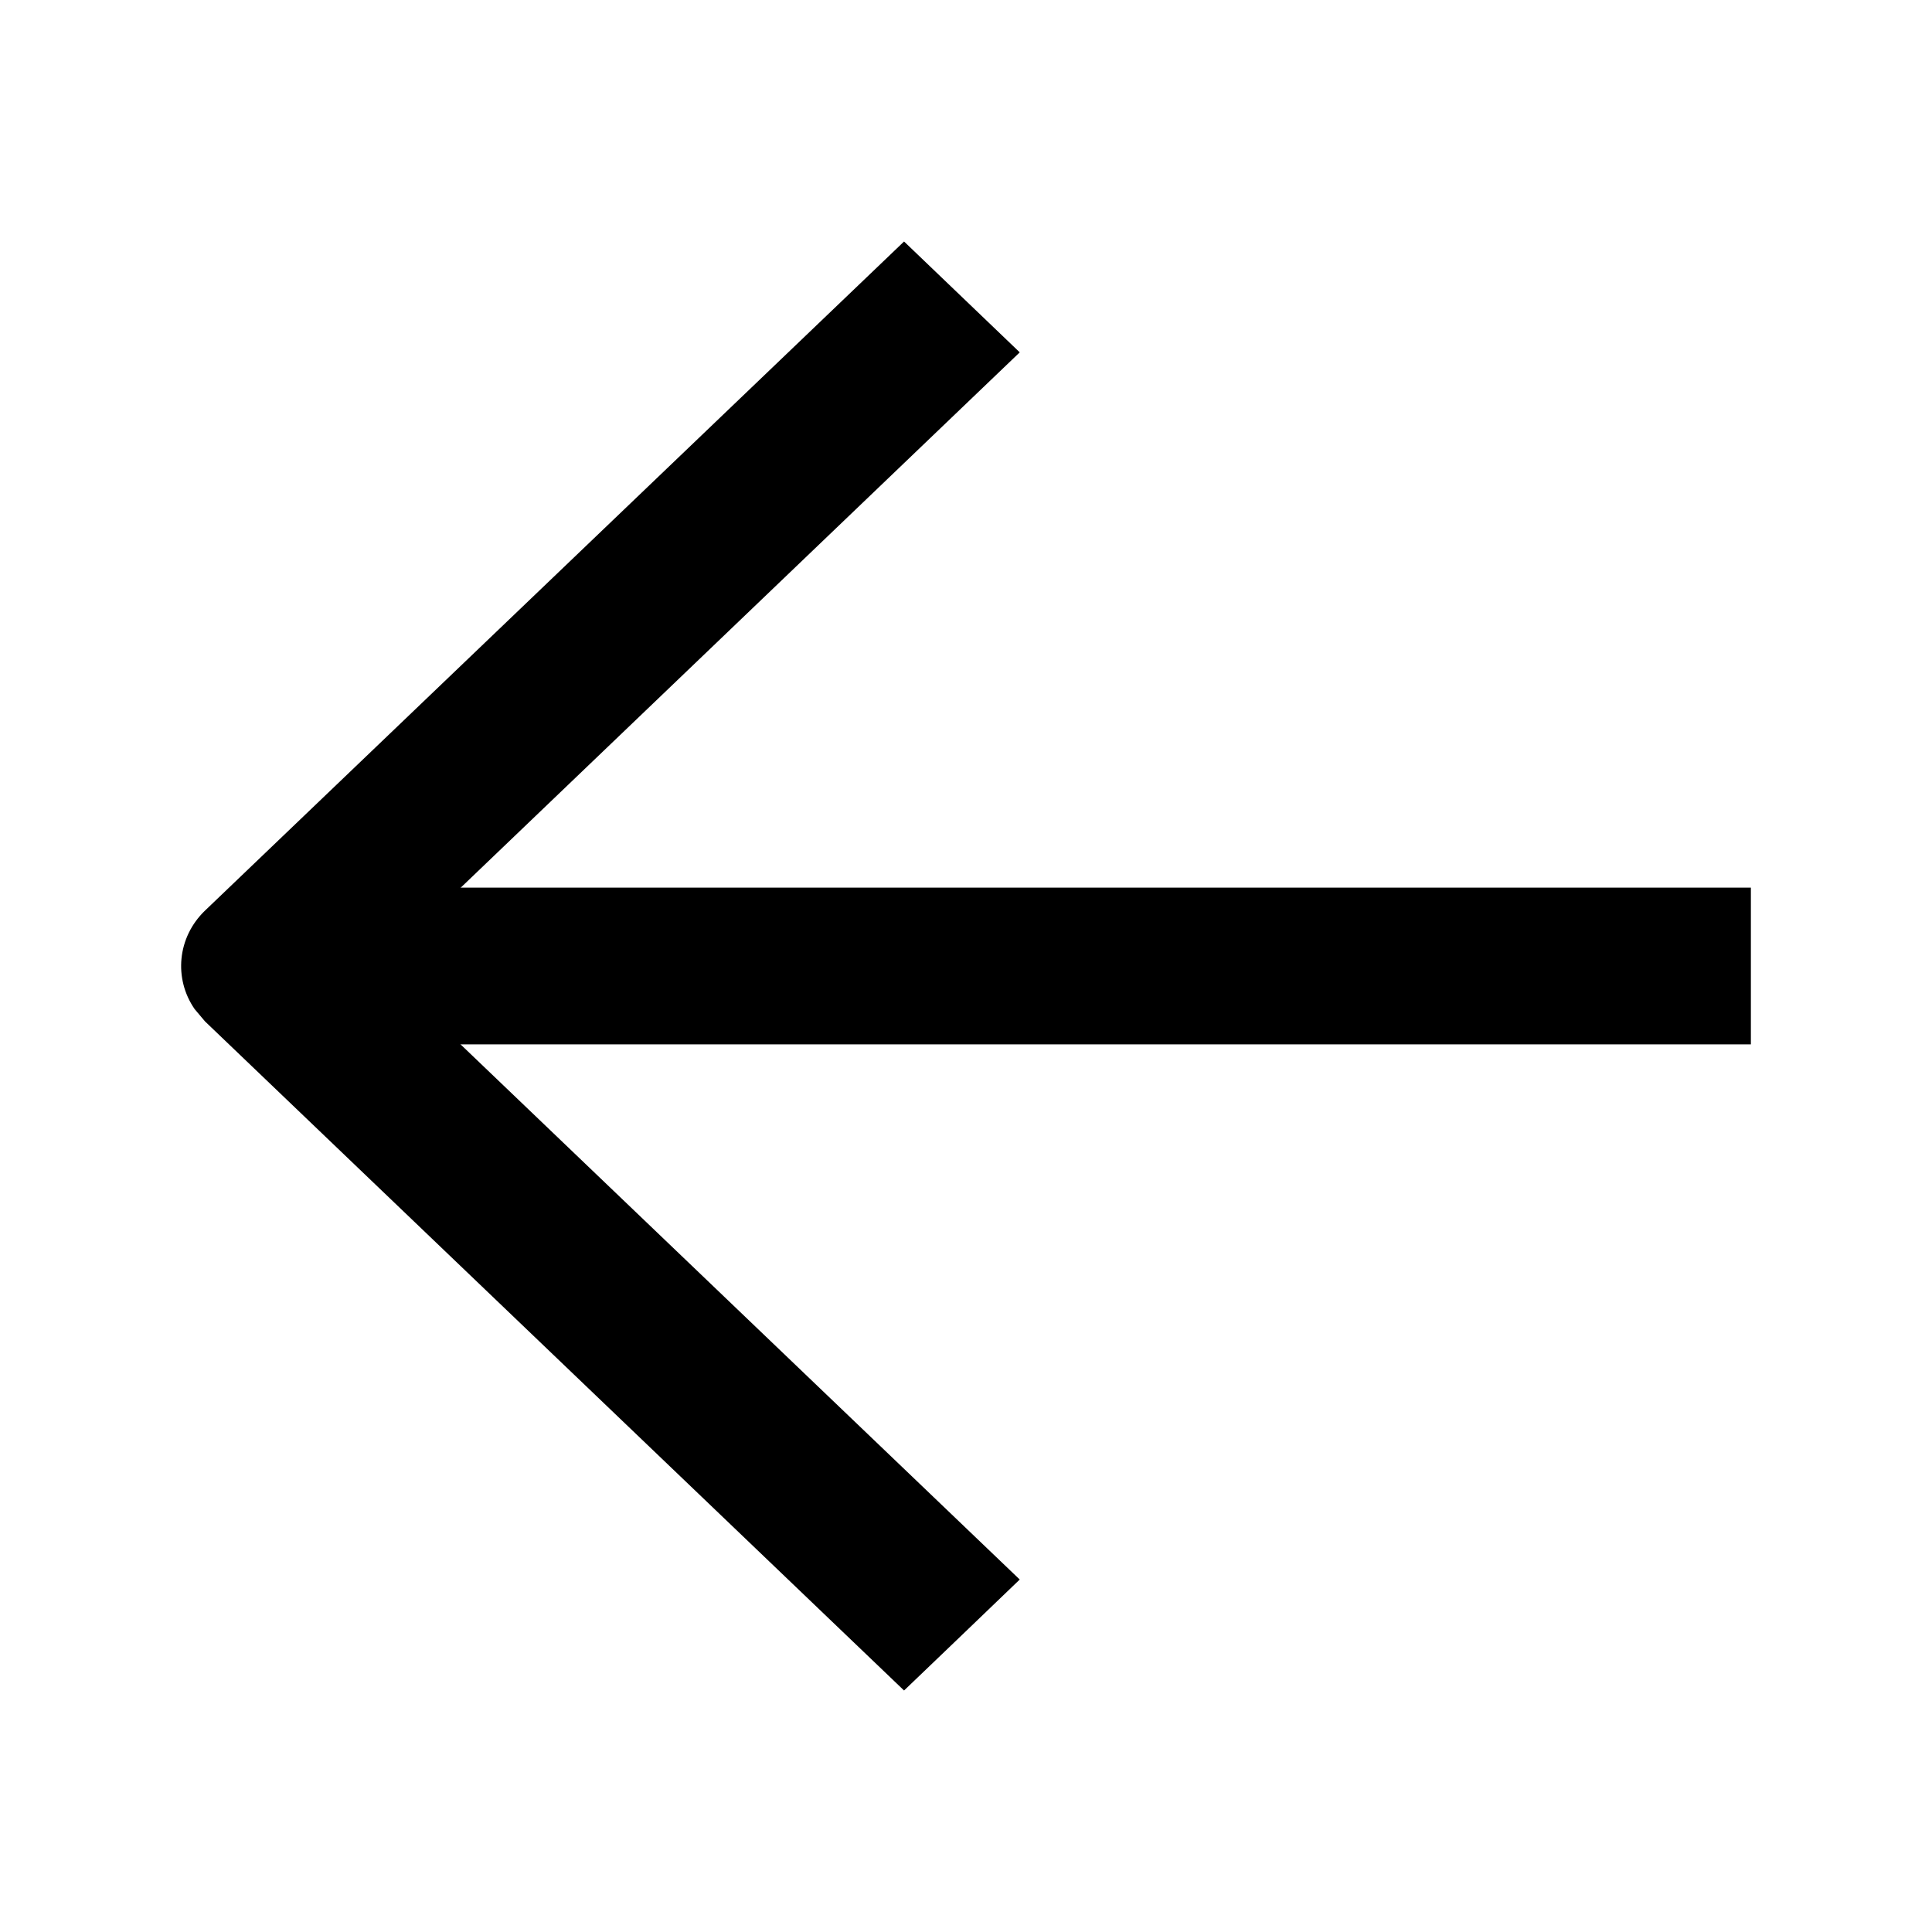
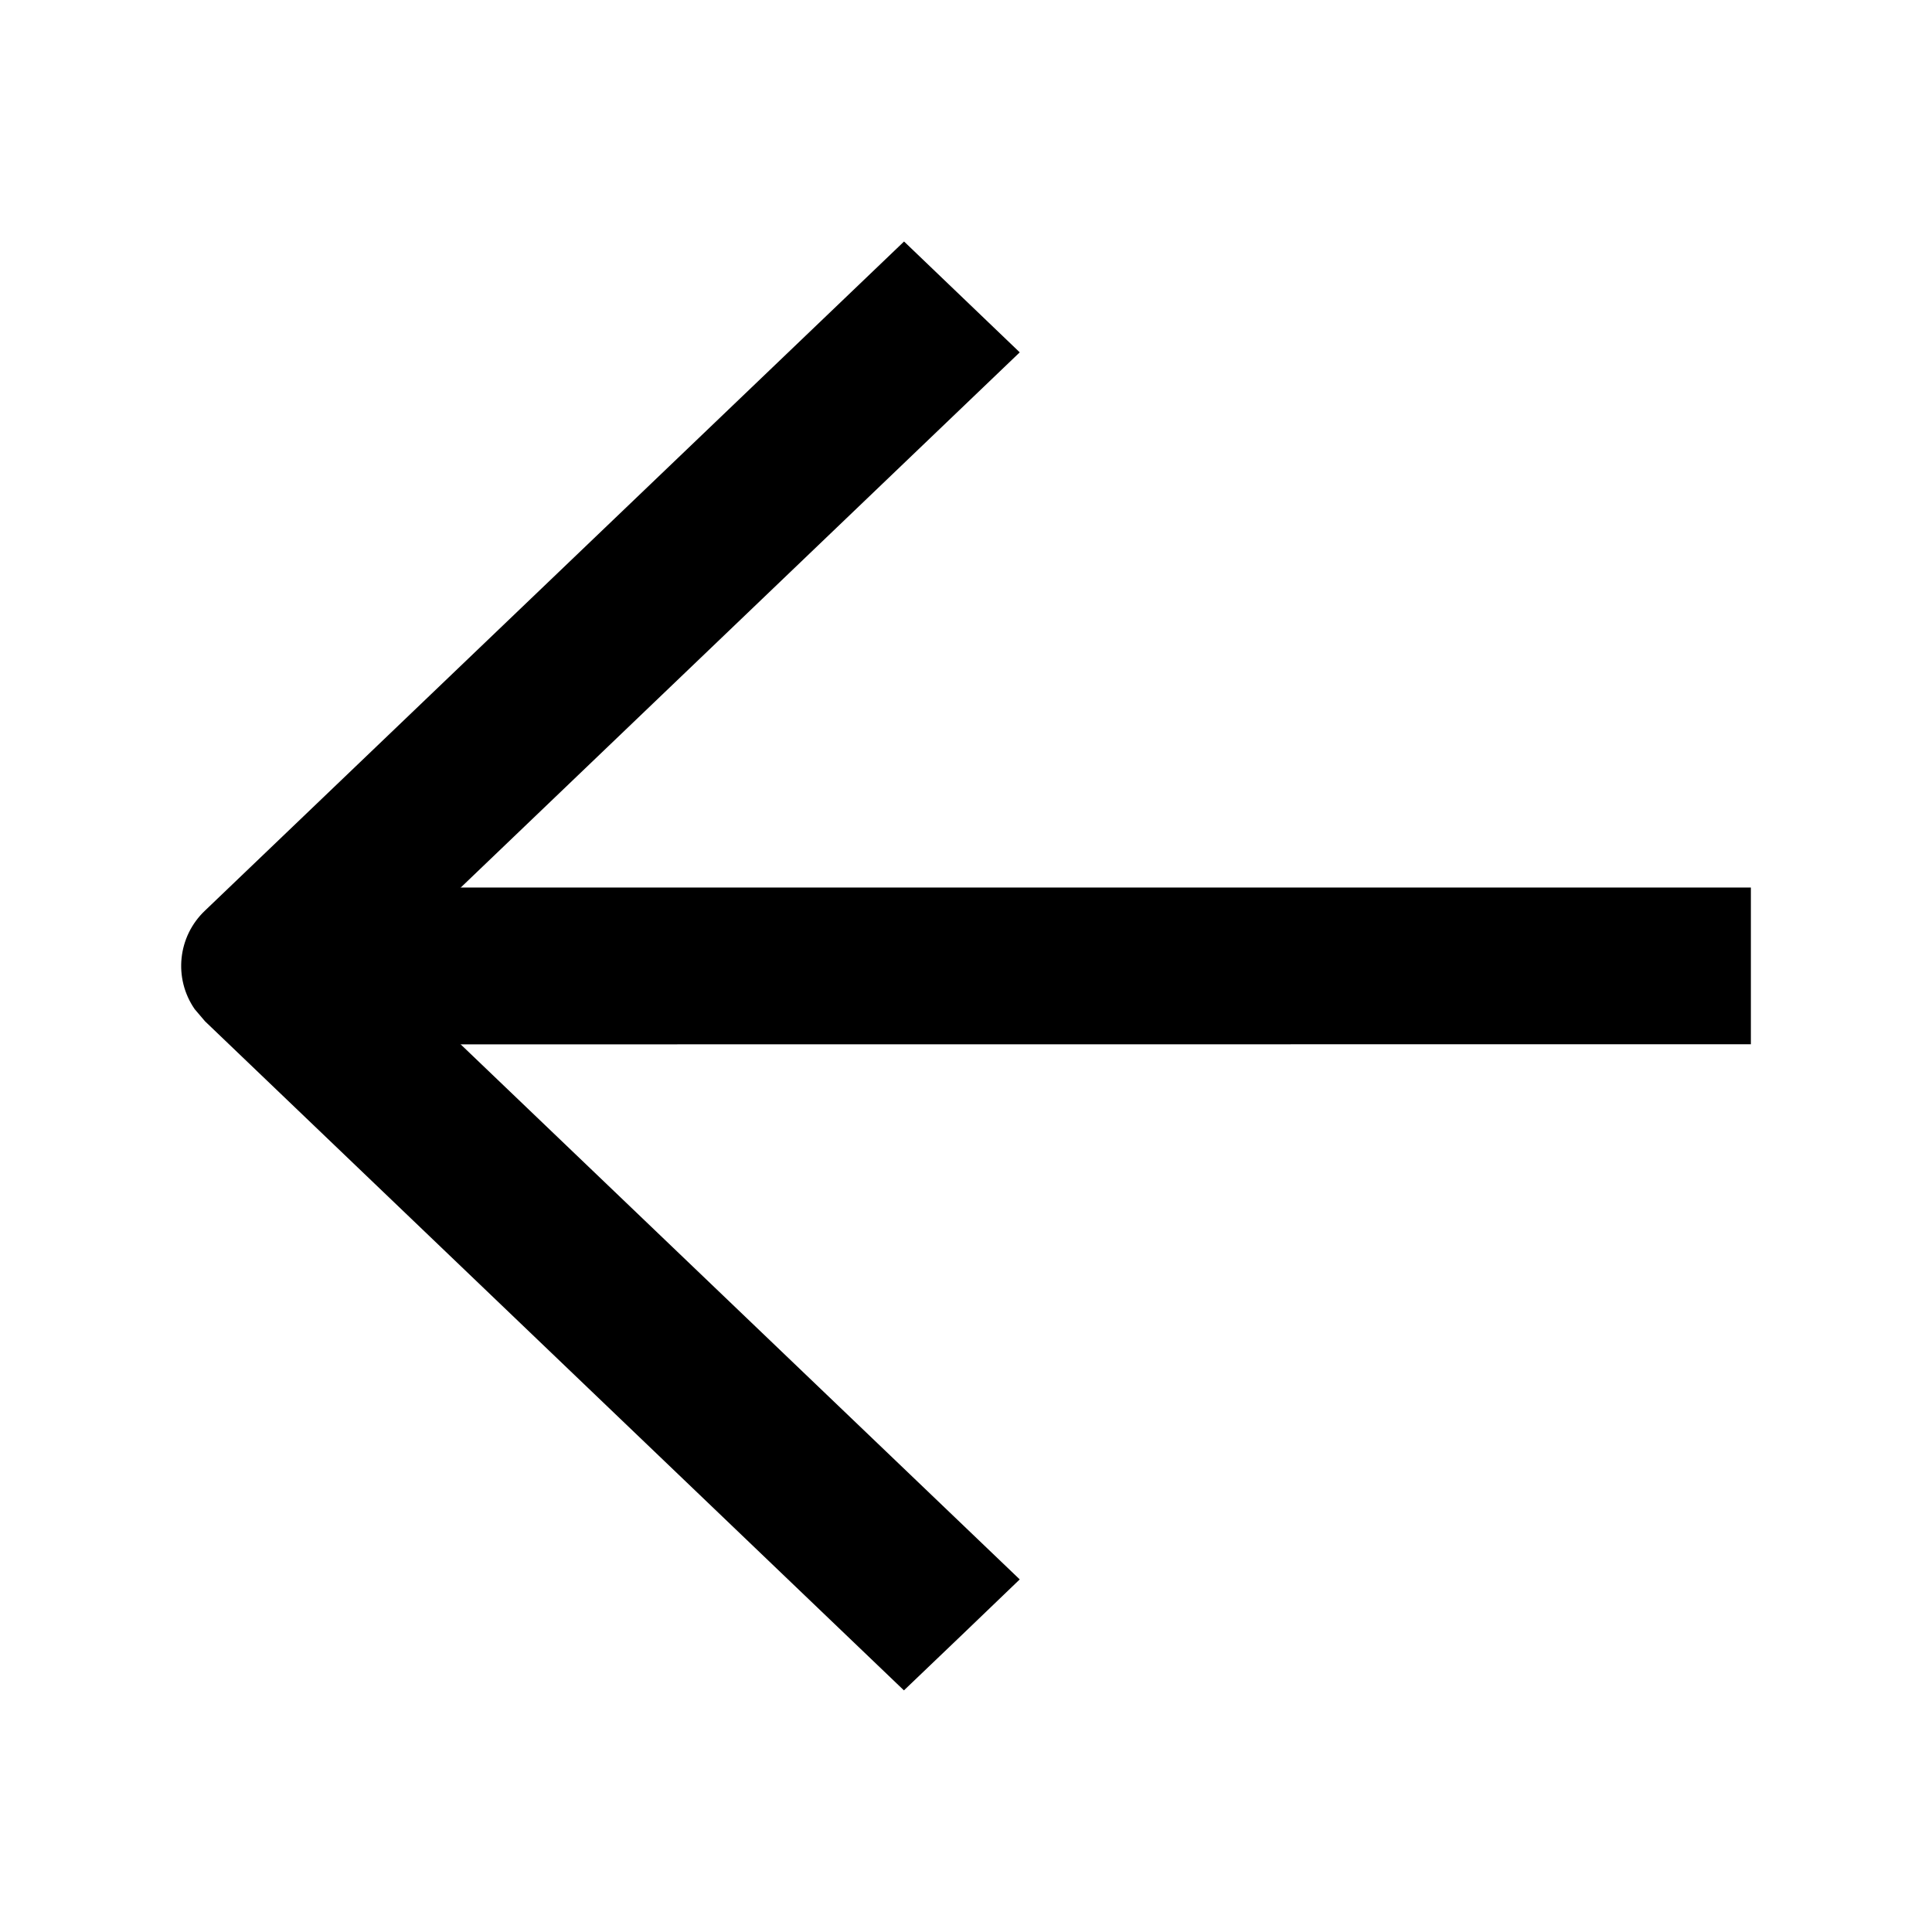
- <svg xmlns="http://www.w3.org/2000/svg" width="16" height="16" viewBox="0 0 16 16" fill="none">
-   <path d="M2.592 8.649V7.351L14.5 7.351V8.649H2.592Z" fill="black" />
-   <path d="M1.612 8.357C1.438 8.106 1.467 7.763 1.698 7.541L7.487 2L8.445 2.918L3.137 8.001L8.445 13.081L7.966 13.541L7.487 14L1.698 8.459L1.612 8.357Z" fill="black" />
+ <svg xmlns="http://www.w3.org/2000/svg" width="16" height="16" viewBox="0 0 16 16">
+   <path d="M2.592 8.649V7.35H14.5v1.298z" />
+   <path d="M1.612 8.357a.63.63 0 0 1 .086-.816L7.487 2l.958.918L3.137 8l5.308 5.08-.479.46-.48.459-5.788-5.541z" />
</svg>
